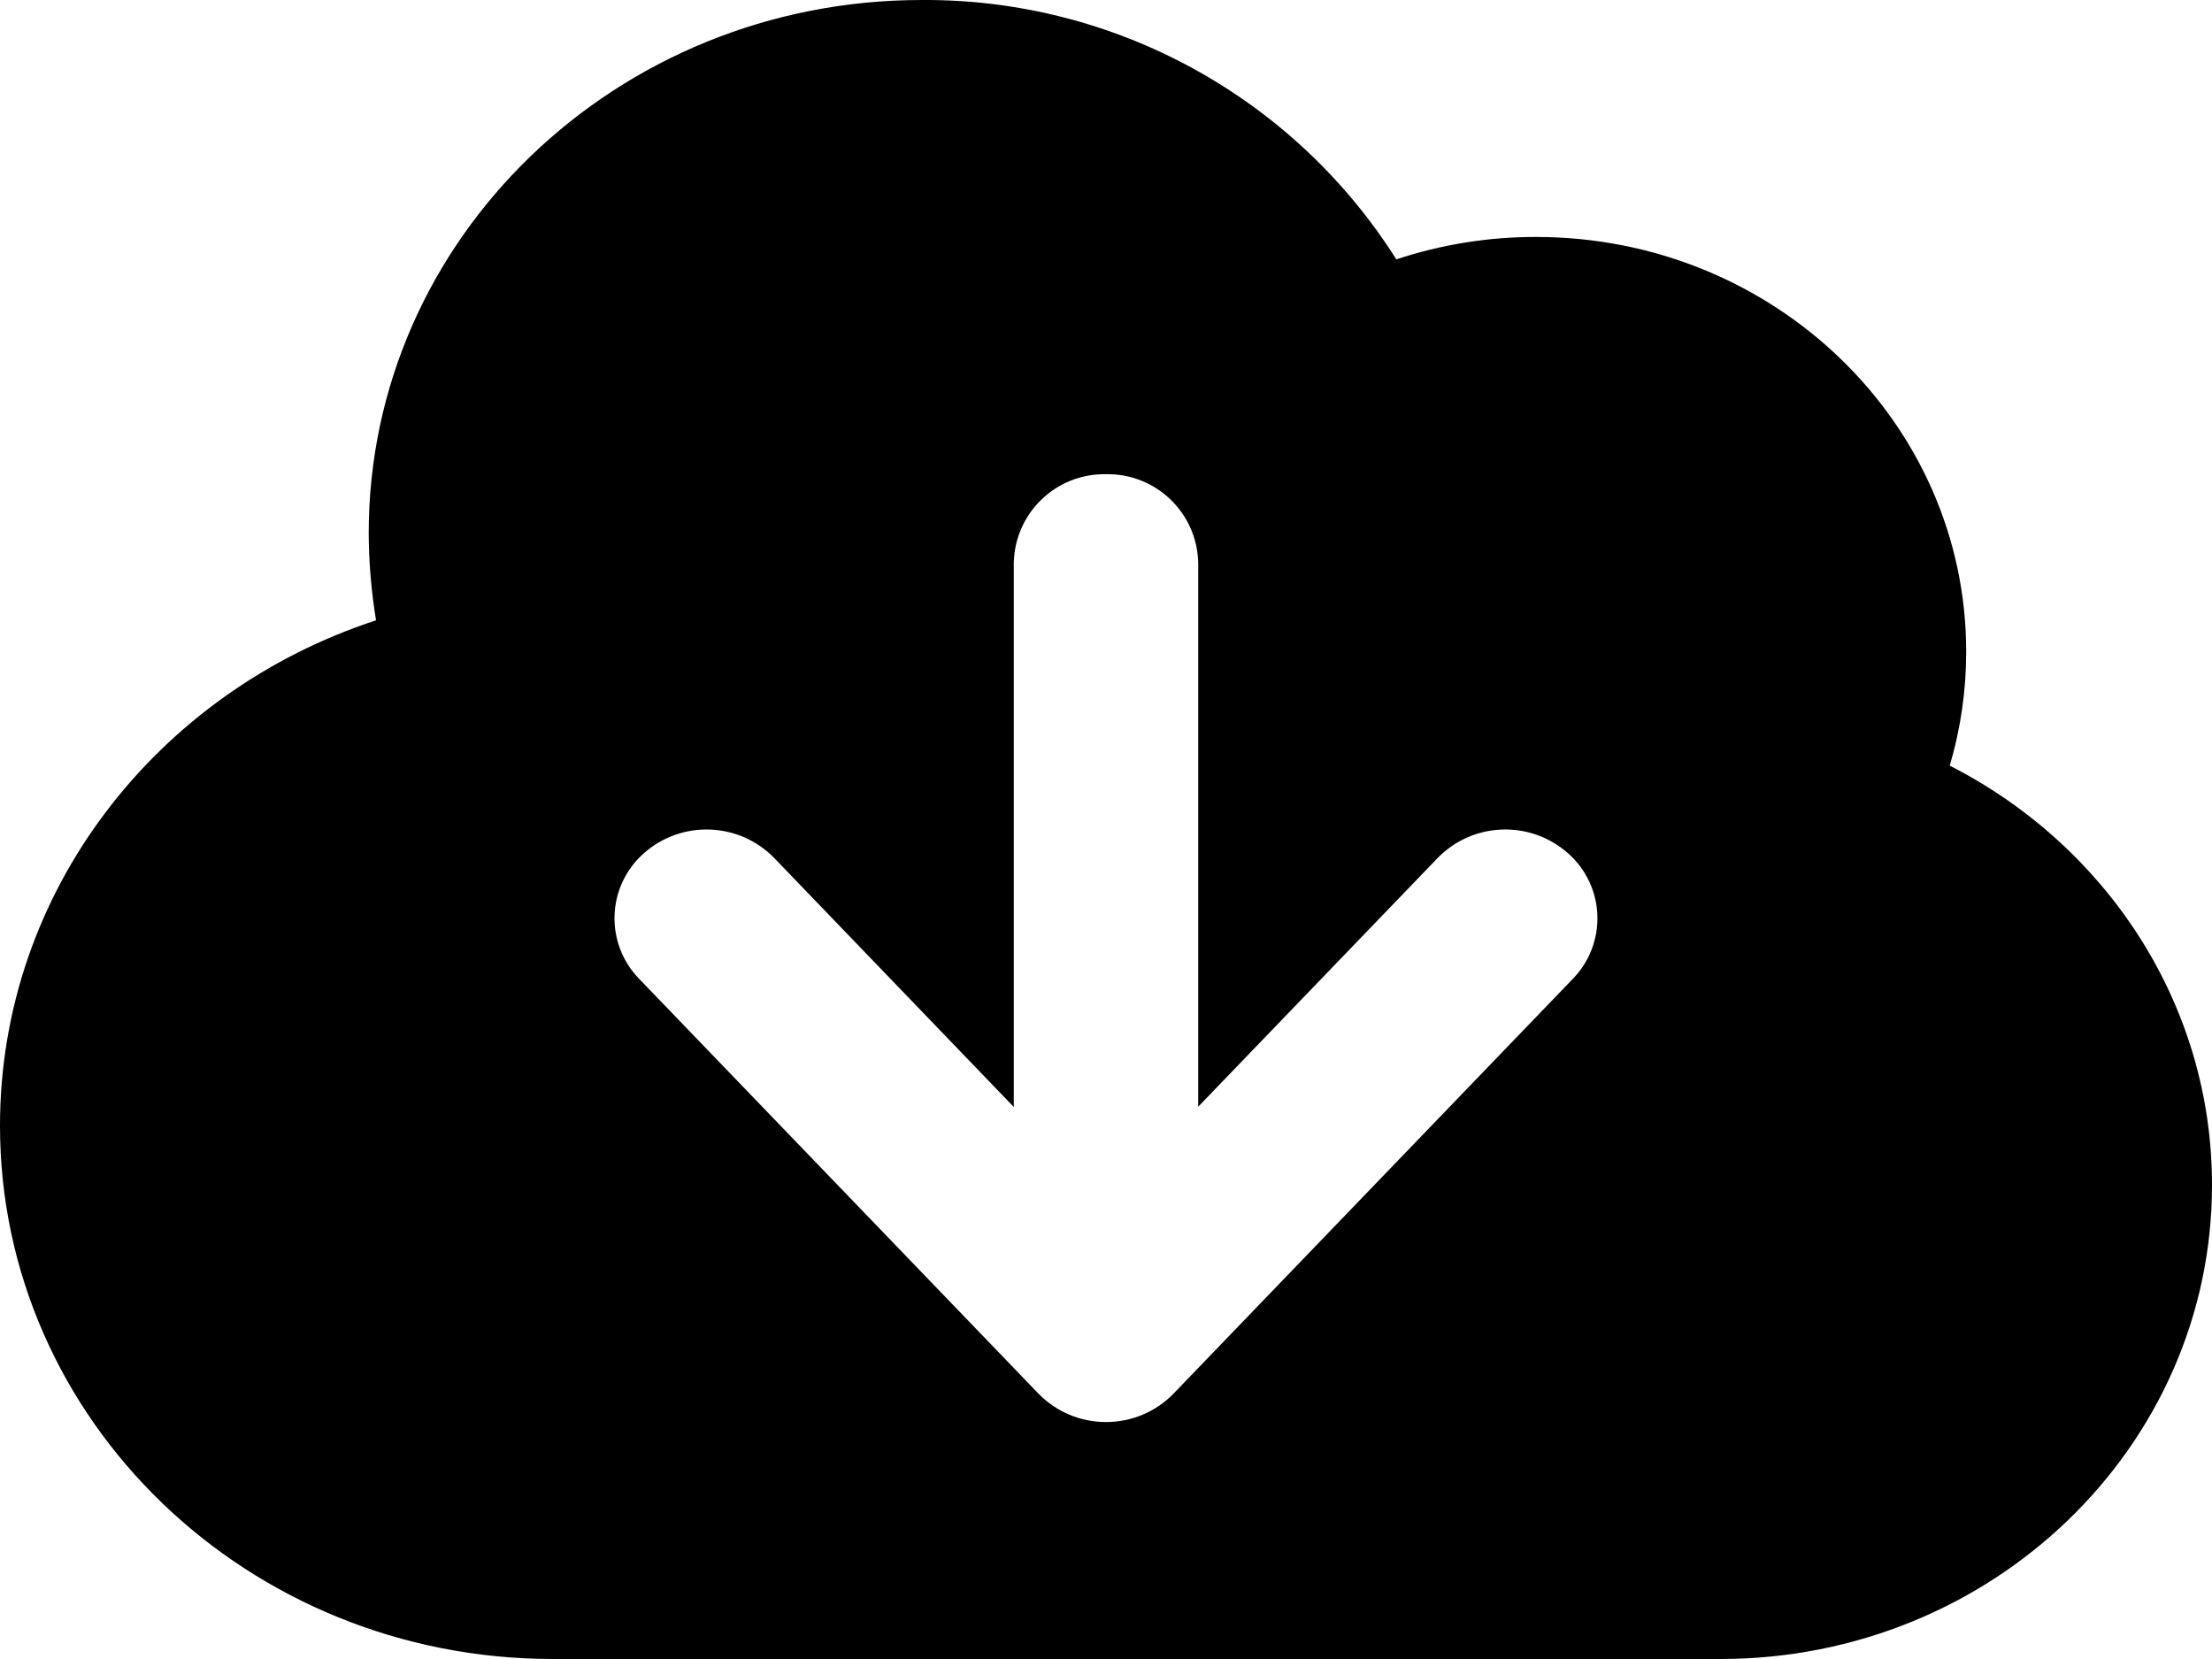
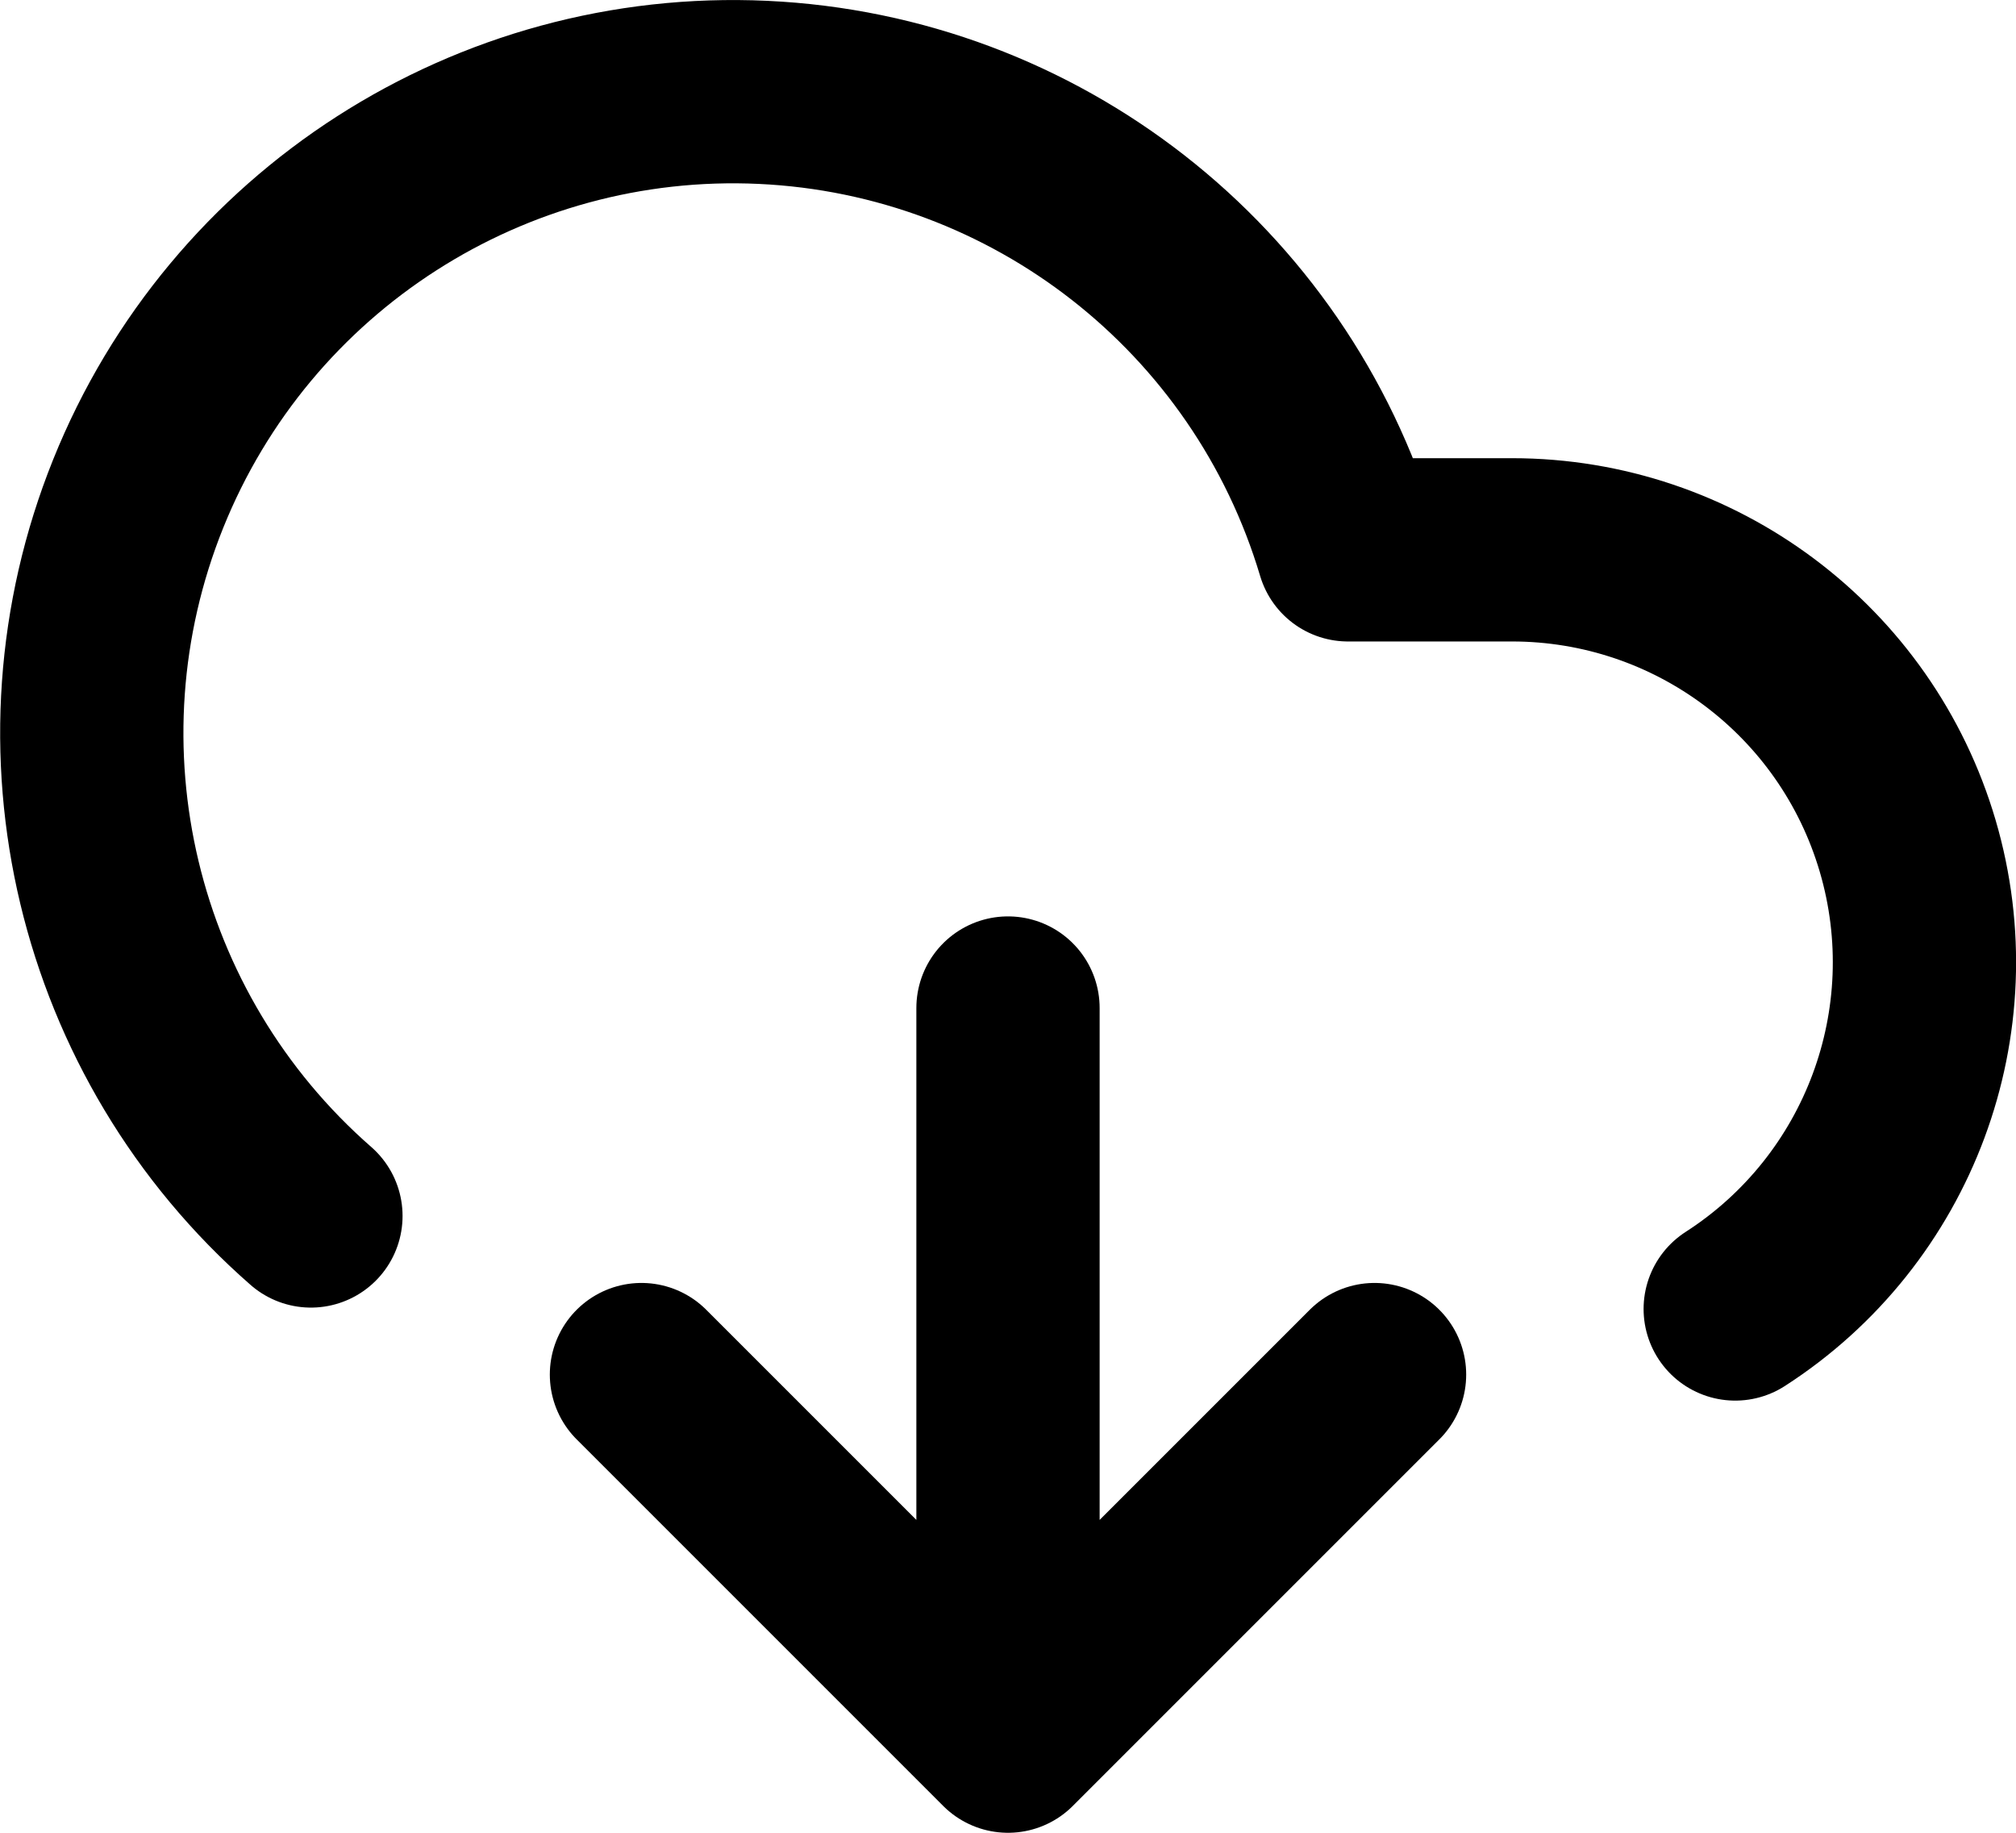
- <svg xmlns="http://www.w3.org/2000/svg" fill="none" viewBox="0 2 16 12">
-   <path fill="currentColor" fill-rule="evenodd" d="M4 14c-2.21 0-4-1.727-4-3.857 0-1.699 1.139-3.14 2.72-3.656a4 4 0 0 1-.053-.63c0-2.13 1.79-3.857 4-3.857A4.03 4.03 0 0 1 10.1 3.876a3.2 3.2 0 0 1 1.011-.162c1.718 0 3.111 1.343 3.111 3a2.9 2.9 0 0 1-.119.824C15.231 8.113 16 9.256 16 10.571 16 12.465 14.408 14 12.444 14zm4.667-7.929A.655.655 0 0 0 8 5.43a.655.655 0 0 0-.667.642v3.935L5.6 8.206a.684.684 0 0 0-.943-.034.627.627 0 0 0-.034.908l2.888 3a.68.68 0 0 0 .489.206.68.68 0 0 0 .489-.206l2.888-3a.627.627 0 0 0-.035-.908.684.684 0 0 0-.942.033l-1.733 1.8V6.072Z" clip-rule="evenodd" />
+ <svg xmlns="http://www.w3.org/2000/svg" fill="none" stroke="currentColor" stroke-linecap="round" stroke-linejoin="round" stroke-width="2" class="lucide-cloud-download" viewBox="1 2 22 20">
+   <path d="M12 13v8l-4-4m4 4 4-4" />
+   <path d="M4.393 15.269A7 7 0 1 1 15.71 8h1.79a4.5 4.5 0 0 1 2.436 8.284" />
</svg>
